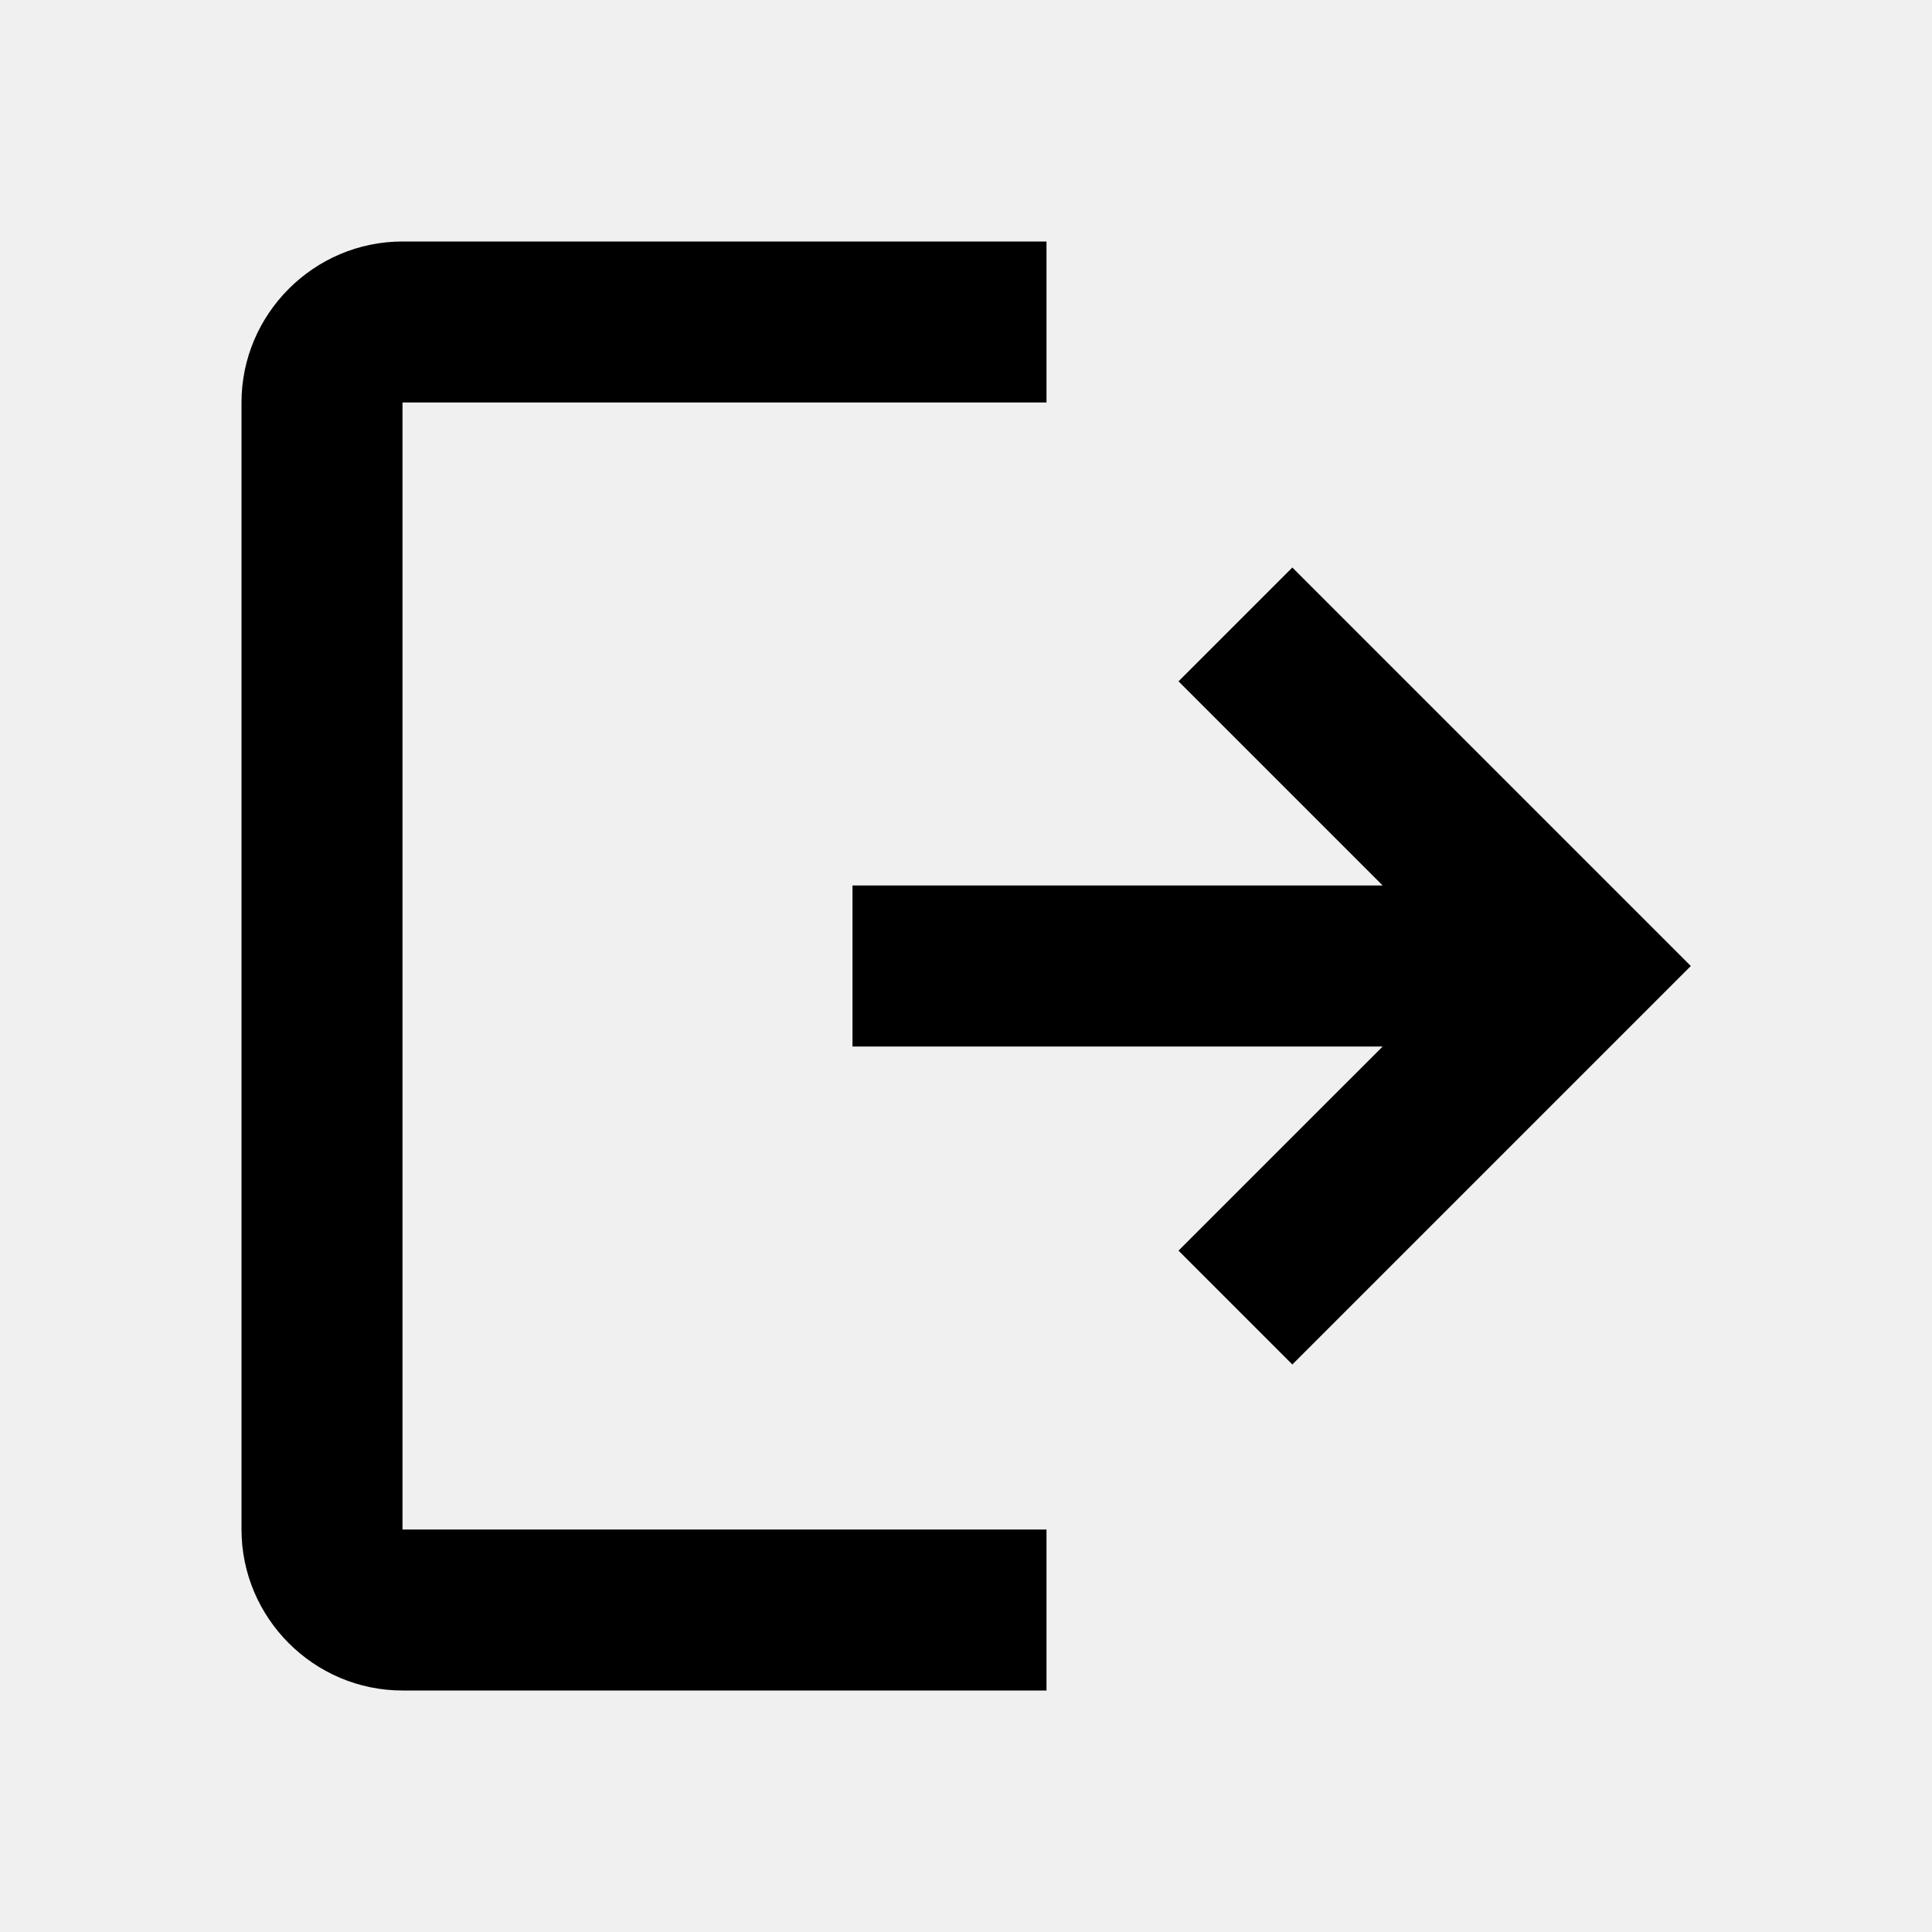
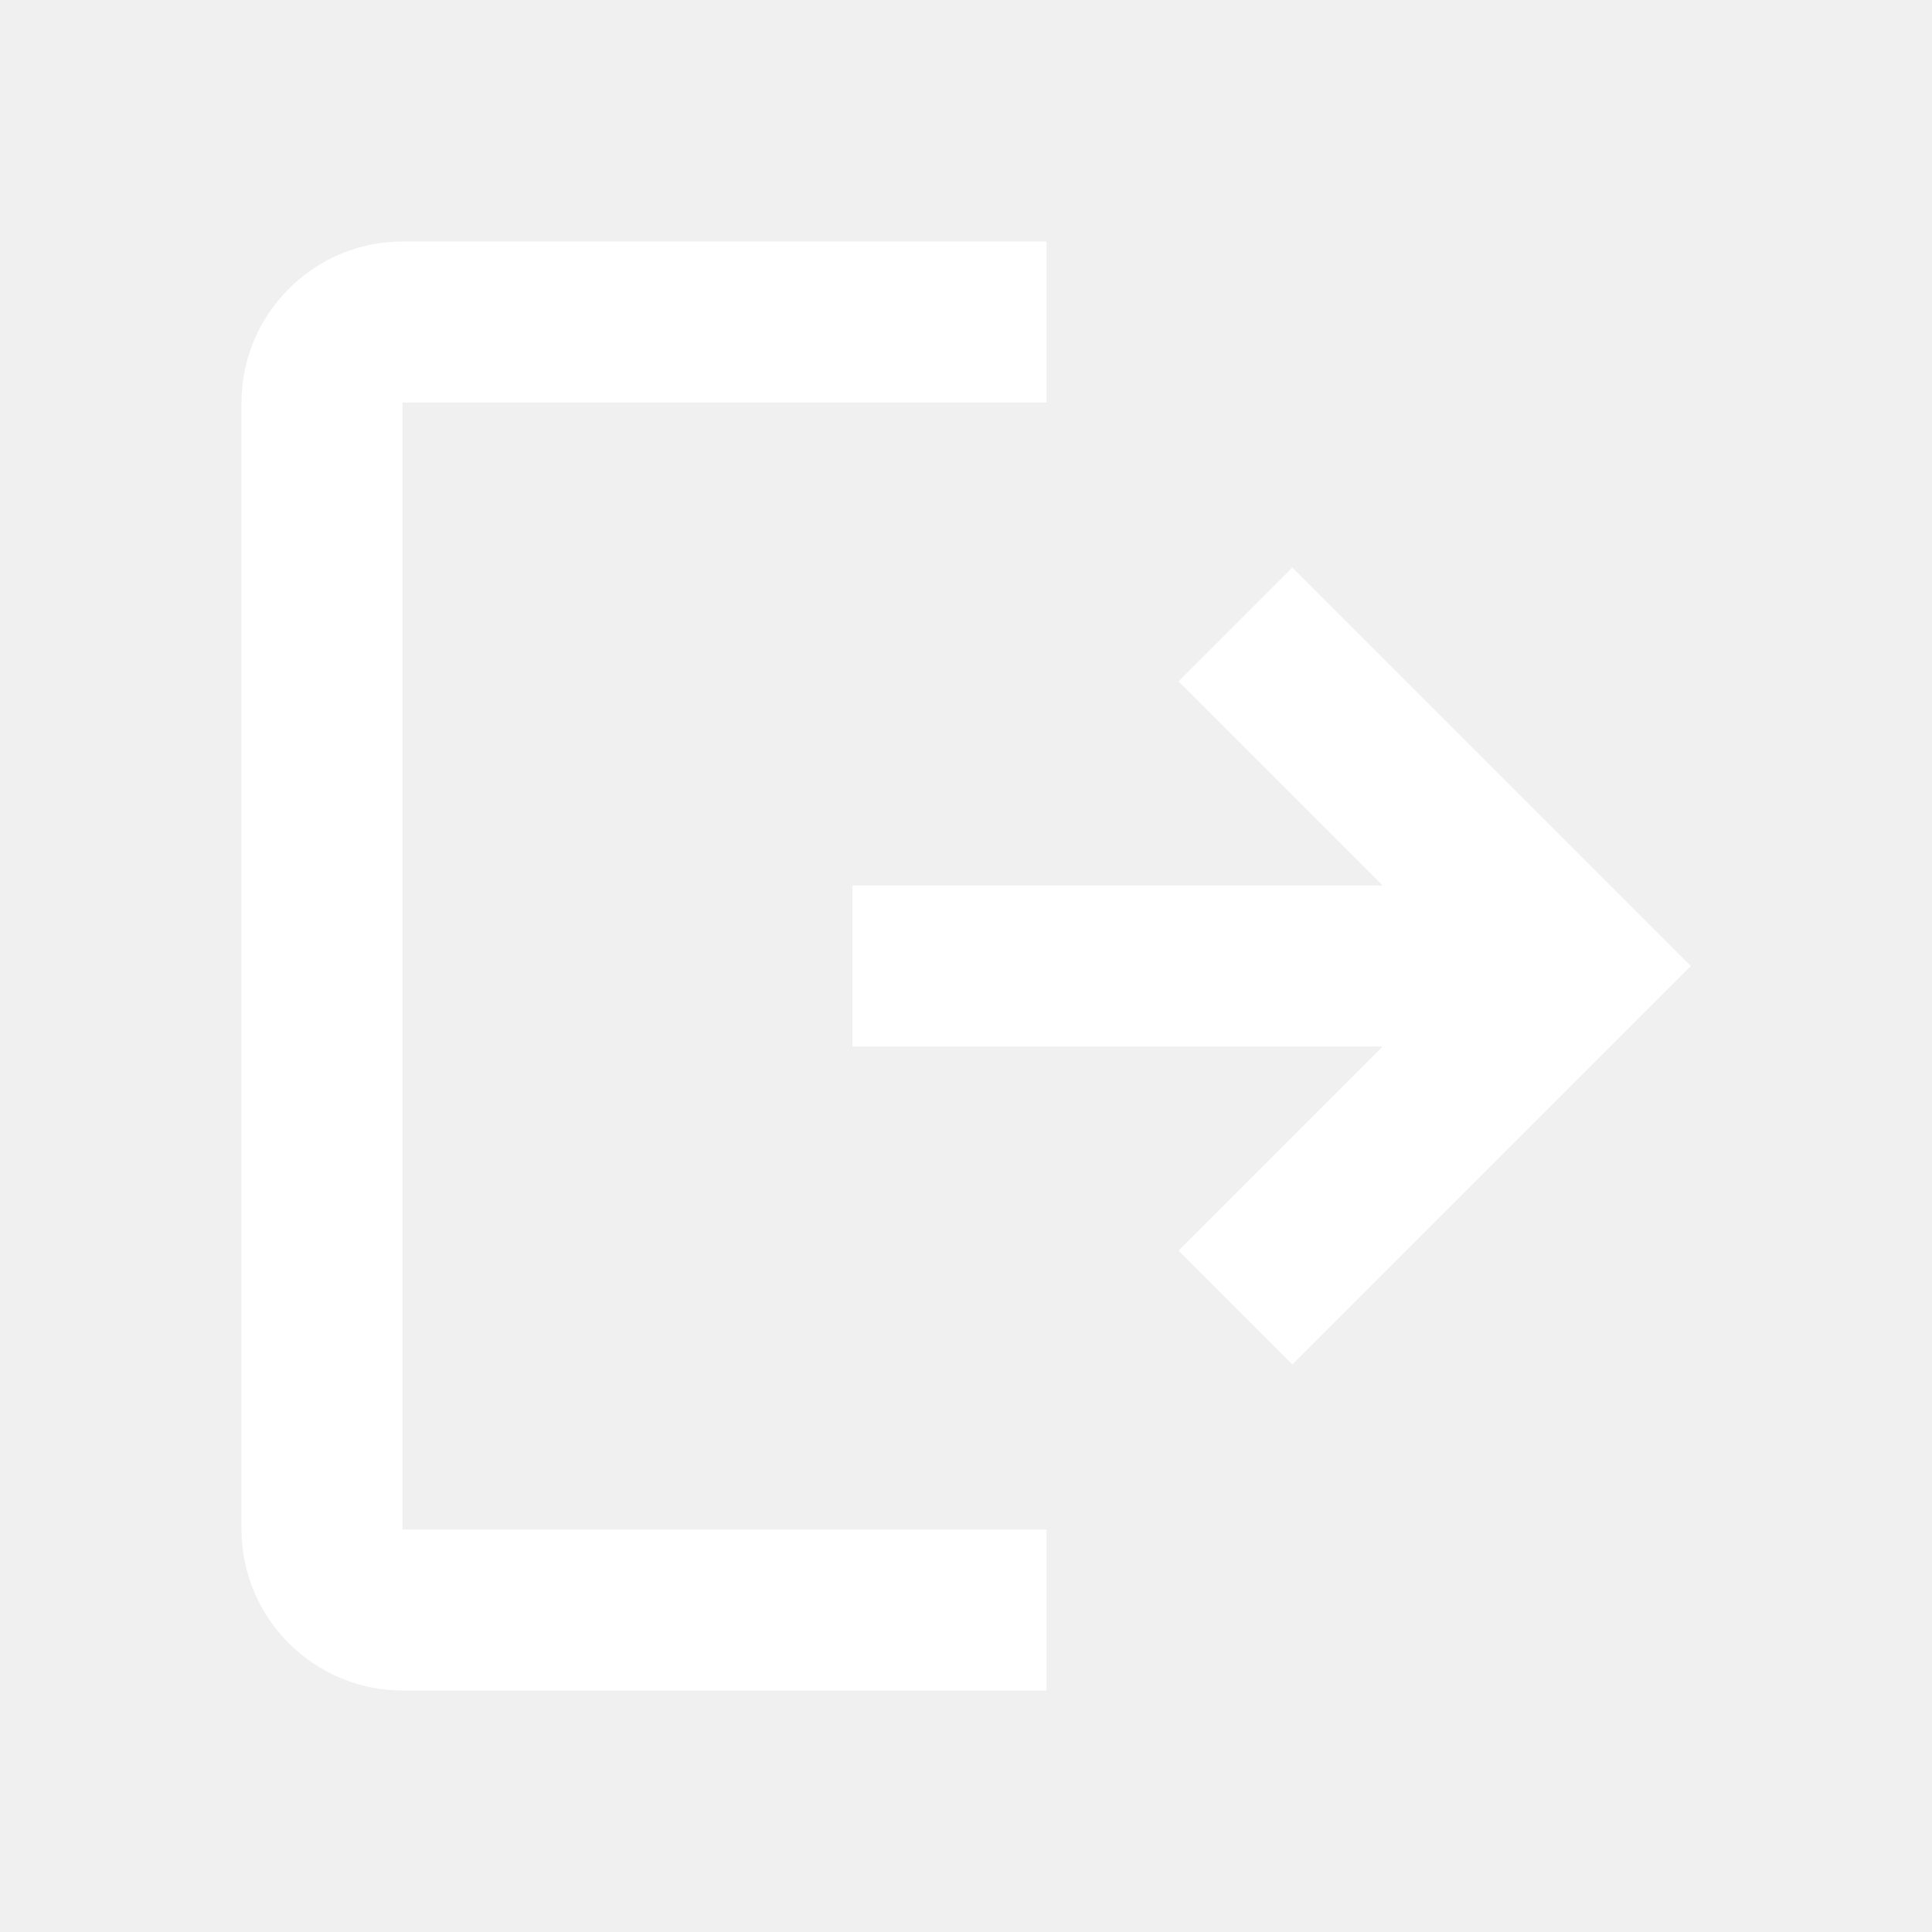
<svg xmlns="http://www.w3.org/2000/svg" width="24px" height="24px" viewBox="0 0 24 24" version="1.1">
  <g id="web-app" stroke="none" stroke-width="1" fill="none" fill-rule="evenodd">
-     <g id="logout" fill="#000000">
+     <g id="logout" fill="#fff">
      <path d="M3,5 C3,3.9 3.9,3 5,3 C5,3 7.667,3 13,3 L13,5 L5,5 L5,19 L13,19 L13,21 C7.667,21 5,21 5,21 C3.9,21 3,20.1 3,19 C3,9.624 3,5 3,5 Z M17.176,11 L14.64,8.464 L16.054,7.05 L21.004,12 L16.054,16.95 L14.64,15.536 L17.176,13 L10.59,13 L10.59,11 L17.176,11 Z" id="Shape" />
    </g>
  </g>
</svg>
